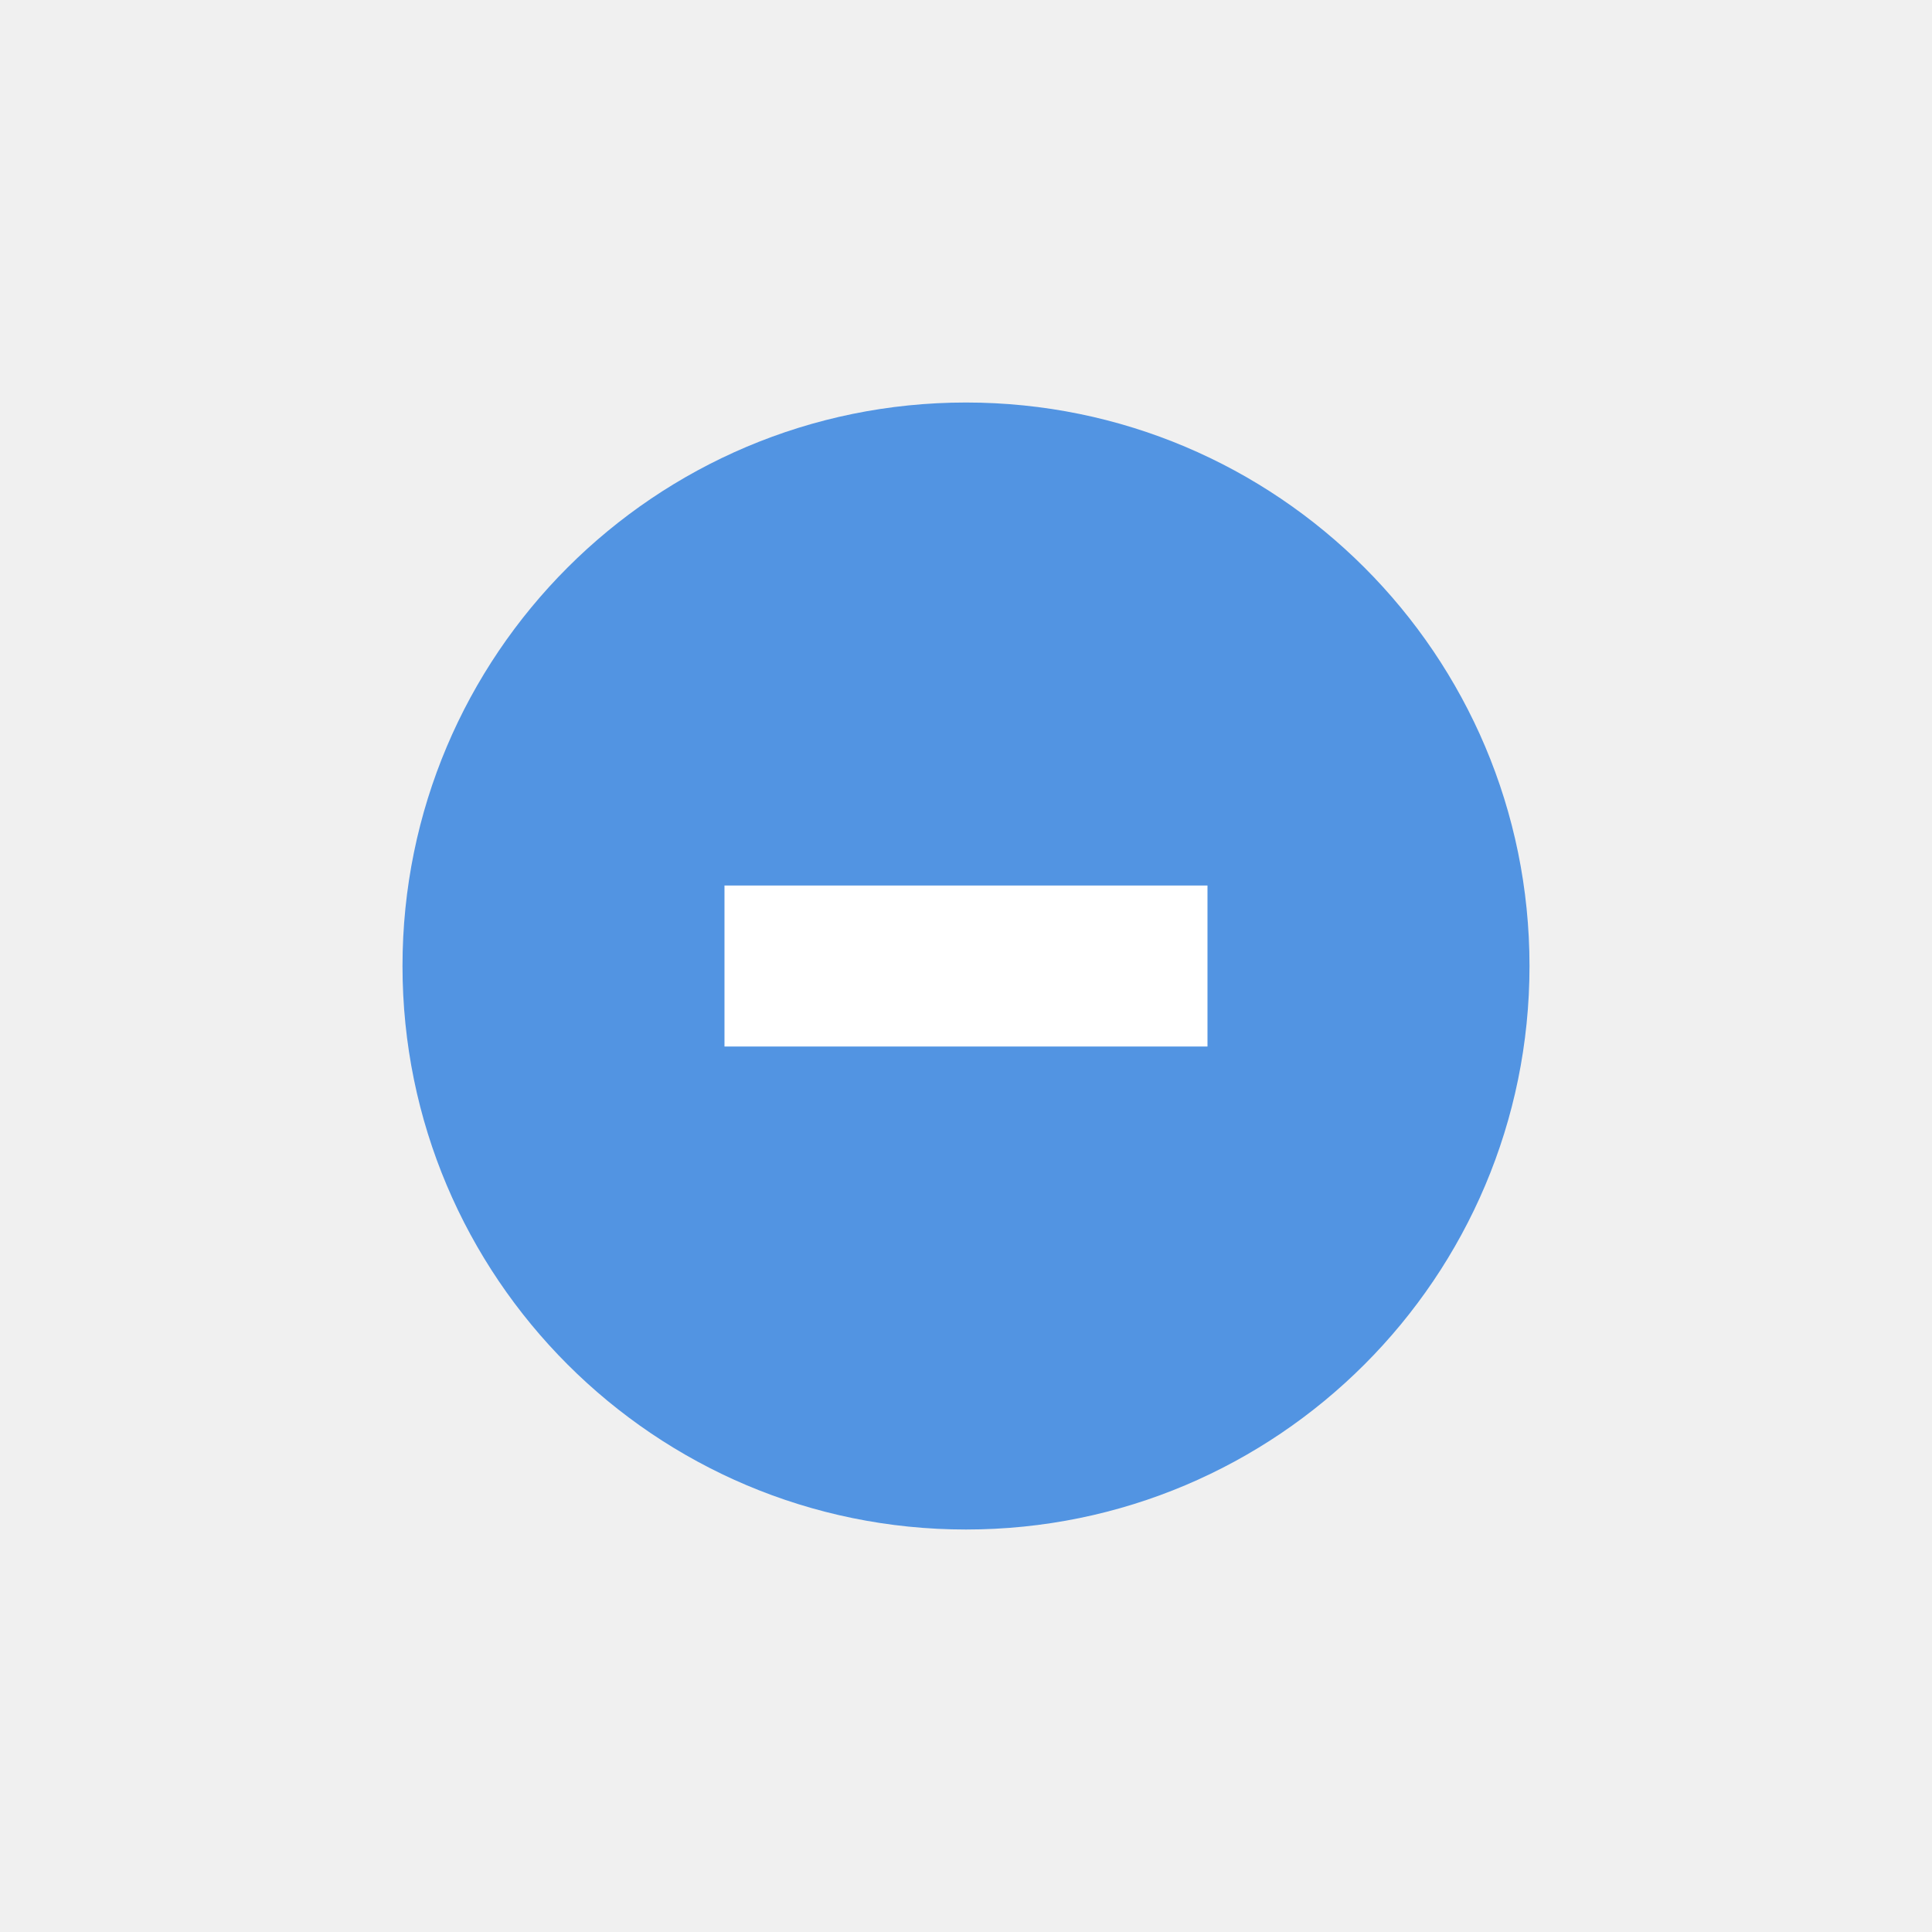
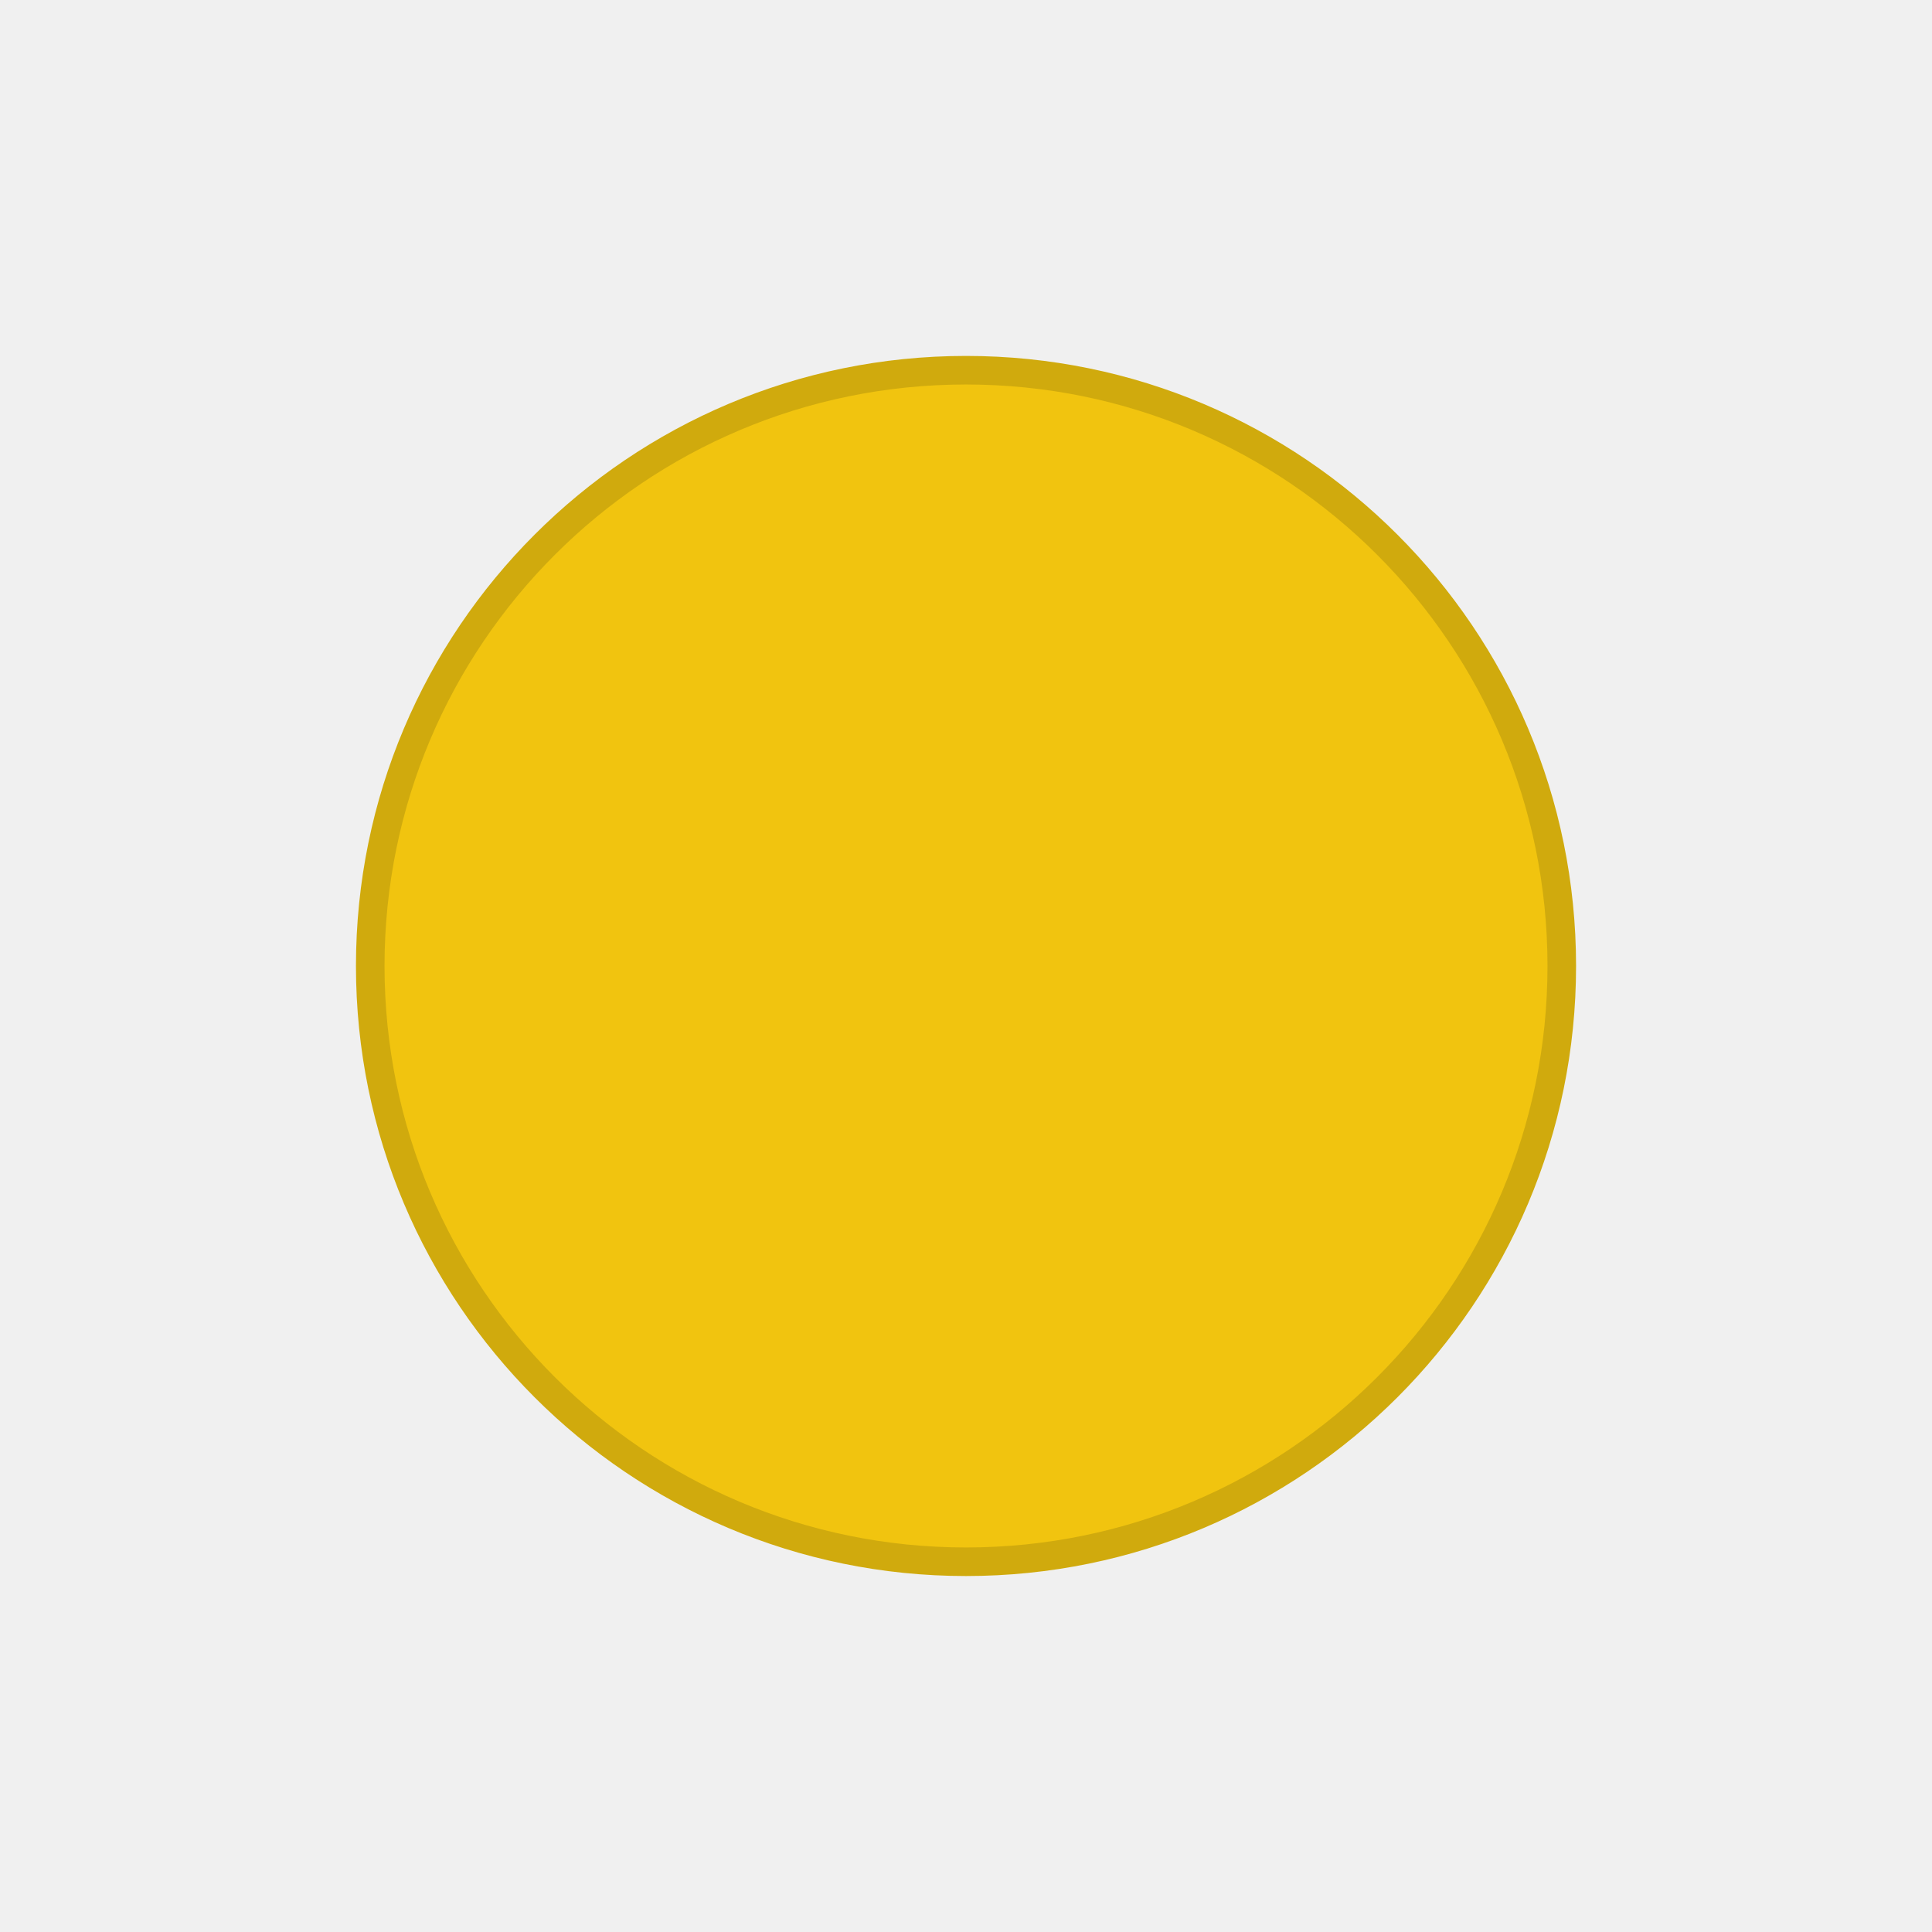
- <svg xmlns="http://www.w3.org/2000/svg" width="24" height="24" id="svg4306" version="1.1" style="enable-background:new">
-   <defs id="defs4308">
-     <linearGradient id="linearGradient3770">
-       <stop style="stop-color:#000000;stop-opacity:0.628;" offset="0" id="stop3772" />
-       <stop style="stop-color:#000000;stop-opacity:0.498;" offset="1" id="stop3774" />
+ <svg xmlns="http://www.w3.org/2000/svg" xmlns:xlink="http://www.w3.org/1999/xlink" width="19" height="19" id="svg4875" version="1.1" viewBox="0 0 19 19">
+   <defs id="defs4877">
+     <linearGradient xlink:href="#linearGradient4809" id="linearGradient4795" gradientUnits="userSpaceOnUse" gradientTransform="translate(-1072.362,-1053.362)" x1="2" y1="1062.862" x2="17" y2="1062.862" />
+     <linearGradient id="linearGradient4809">
+       <stop style="stop-color:#5a5955;stop-opacity:1" offset="0" id="stop4511" />
+       <stop id="stop4517" offset="0.5" style="stop-color:#75746d;stop-opacity:1" />
+       <stop style="stop-color:#8e8d88;stop-opacity:1" offset="1" id="stop4513" />
    </linearGradient>
-     <linearGradient id="linearGradient4882">
-       <stop style="stop-color:#ffffff;stop-opacity:1;" offset="0" id="stop4884" />
-       <stop style="stop-color:#ffffff;stop-opacity:0;" offset="1" id="stop4886" />
+     <linearGradient xlink:href="#linearGradient4521" id="linearGradient4797" gradientUnits="userSpaceOnUse" gradientTransform="translate(2125.724,0)" x1="-1070.362" y1="9.5" x2="-1055.362" y2="9.5" />
+     <linearGradient id="linearGradient4521">
+       <stop style="stop-color:#ffffff;stop-opacity:1;" offset="0" id="stop4523" />
+       <stop style="stop-color:#ffffff;stop-opacity:0;" offset="1" id="stop4525" />
    </linearGradient>
-     <linearGradient id="linearGradient3784-6">
-       <stop style="stop-color:#ffffff;stop-opacity:0.216;" offset="0" id="stop3786-4" />
-       <stop style="stop-color:#ffffff;stop-opacity:0;" offset="1" id="stop3788-6" />
-     </linearGradient>
-     <linearGradient id="linearGradient4892">
-       <stop id="stop4894" offset="0" style="stop-color:#2f3a42;stop-opacity:1;" />
-       <stop id="stop4896" offset="1" style="stop-color:#1d242a;stop-opacity:1;" />
-     </linearGradient>
-     <linearGradient id="linearGradient4882-4">
-       <stop id="stop4884-9" offset="0" style="stop-color:#728495;stop-opacity:1;" />
-       <stop id="stop4886-9" offset="1" style="stop-color:#617c95;stop-opacity:0;" />
-     </linearGradient>
+     <linearGradient xlink:href="#linearGradient4521" id="linearGradient4799" gradientUnits="userSpaceOnUse" gradientTransform="matrix(1.035712,0,0,1.035712,2163.681,-0.3392617)" x1="-1070.362" y1="9.5" x2="-1055.362" y2="9.5" />
  </defs>
-   <g id="layer1" transform="translate(0,-1028.362)">
-     <g style="display:inline" id="titlebutton-min-active-dark" transform="translate(-379,1218)">
-       <g id="g4909-1-2-0" style="display:inline;opacity:1" transform="translate(-882,-432.6378)">
-         <g transform="translate(-161,0)" style="display:inline;opacity:1" id="g4490-3-6-1-4-1-6">
-           <g id="g4092-0-7-2-0-0-94-2" style="display:inline" transform="translate(58,0)">
-             <circle r="7" cy="255" cx="1376" style="fill:#5294e2;fill-opacity:1;stroke:none;stroke-width:0;stroke-linecap:butt;stroke-linejoin:miter;stroke-miterlimit:4;stroke-dasharray:none;stroke-dashoffset:0;stroke-opacity:1" id="path4068-7-3-0-3-6-8-3" />
-           </g>
-         </g>
-         <g style="display:inline;opacity:1;fill:#c0e3ff;fill-opacity:1" id="g4834-9-3-8-5" transform="translate(1265,247)">
-           <g transform="translate(-81.0002,-967)" style="display:inline;fill:#c0e3ff;fill-opacity:1" id="layer9-3-9-1-0-4" />
-           <g transform="translate(-81.0002,-967)" id="layer10-4-0-5-8-5" style="fill:#c0e3ff;fill-opacity:1" />
-           <g transform="translate(-81.0002,-967)" id="layer11-2-5-2-6-8" style="fill:#c0e3ff;fill-opacity:1" />
-           <g transform="translate(-81.0002,-967)" id="layer13-5-7-4-2-5" style="fill:#c0e3ff;fill-opacity:1" />
-           <g transform="translate(-81.0002,-967)" id="layer14-6-2-3-2-9" style="fill:#c0e3ff;fill-opacity:1" />
-           <g transform="translate(-81.0002,-967)" style="display:inline;fill:#c0e3ff;fill-opacity:1" id="layer15-52-0-6-6-6" />
-           <g transform="translate(-81.0002,-967)" style="display:inline;fill:#c0e3ff;fill-opacity:1" id="g71291-3-4-6-0-6" />
-           <g transform="translate(-81.0002,-967)" style="display:inline;fill:#c0e3ff;fill-opacity:1" id="g4953-8-6-8-7-4" />
-           <g transform="translate(-81.0002,-967)" style="display:inline;fill:#c0e3ff;fill-opacity:1" id="layer12-45-3-7-96-7">
-             <path style="color:#000000;font-style:normal;font-variant:normal;font-weight:normal;font-stretch:normal;font-size:medium;line-height:normal;font-family:Sans;-inkscape-font-specification:Sans;text-indent:0;text-align:start;text-decoration:none;text-decoration-line:none;letter-spacing:normal;word-spacing:normal;text-transform:none;direction:ltr;block-progression:tb;writing-mode:lr-tb;baseline-shift:baseline;text-anchor:start;display:inline;overflow:visible;visibility:visible;fill:#ffffff;fill-opacity:1;stroke:none;stroke-width:2;marker:none;enable-background:accumulate" id="rect9057-3-5-1-1" d="m 86,974 0,2 6,0 0,-2 z" />
-           </g>
-         </g>
-       </g>
-       <rect style="display:inline;opacity:1;fill:none;fill-opacity:1;stroke:none;stroke-width:1;stroke-linecap:butt;stroke-linejoin:miter;stroke-miterlimit:4;stroke-dasharray:none;stroke-dashoffset:0;stroke-opacity:0" id="rect17883-79-9-2-2" width="16" height="16" x="383" y="-185.638" />
-     </g>
+   <g id="layer1" transform="translate(287.3571,-522.8622)">
+     <ellipse style="fill:#f1c40f;fill-opacity:1;stroke:#d0aa0d;stroke-width:0.281;stroke-miterlimit:4;stroke-dasharray:none;stroke-opacity:1" id="path4157" cx="-277.857" cy="532.362" rx="5.859" ry="5.859" />
  </g>
</svg>
